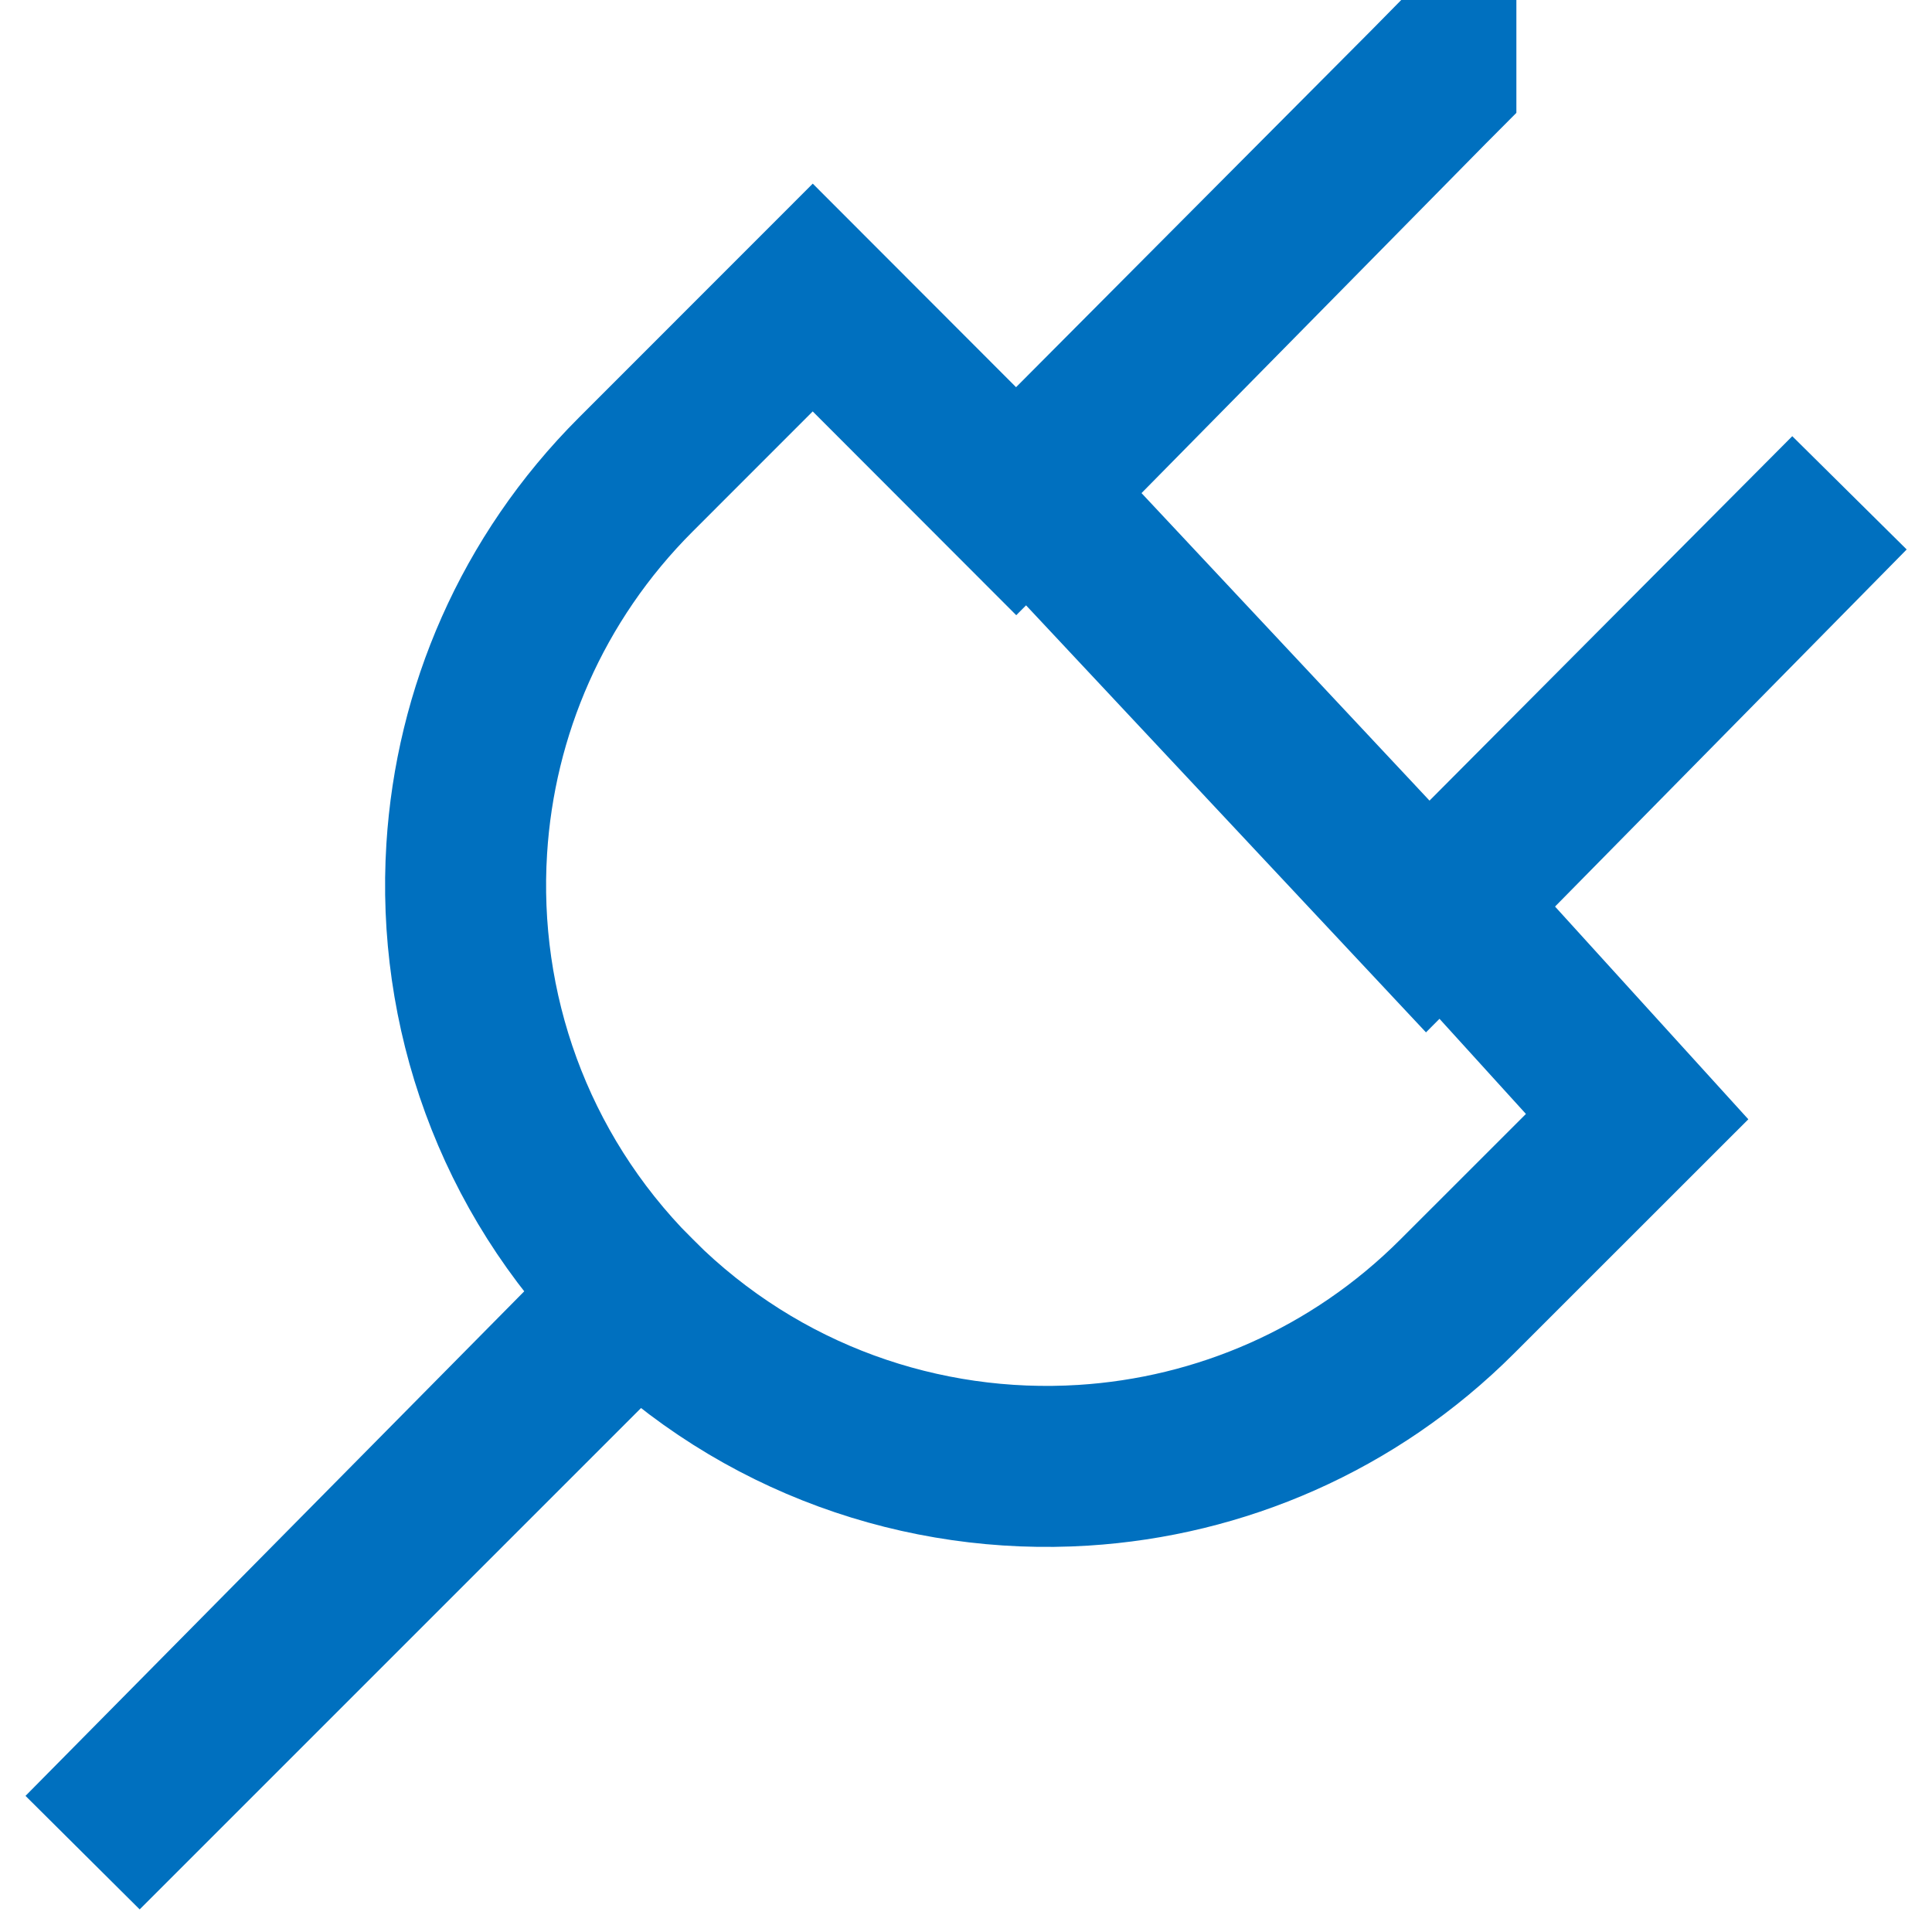
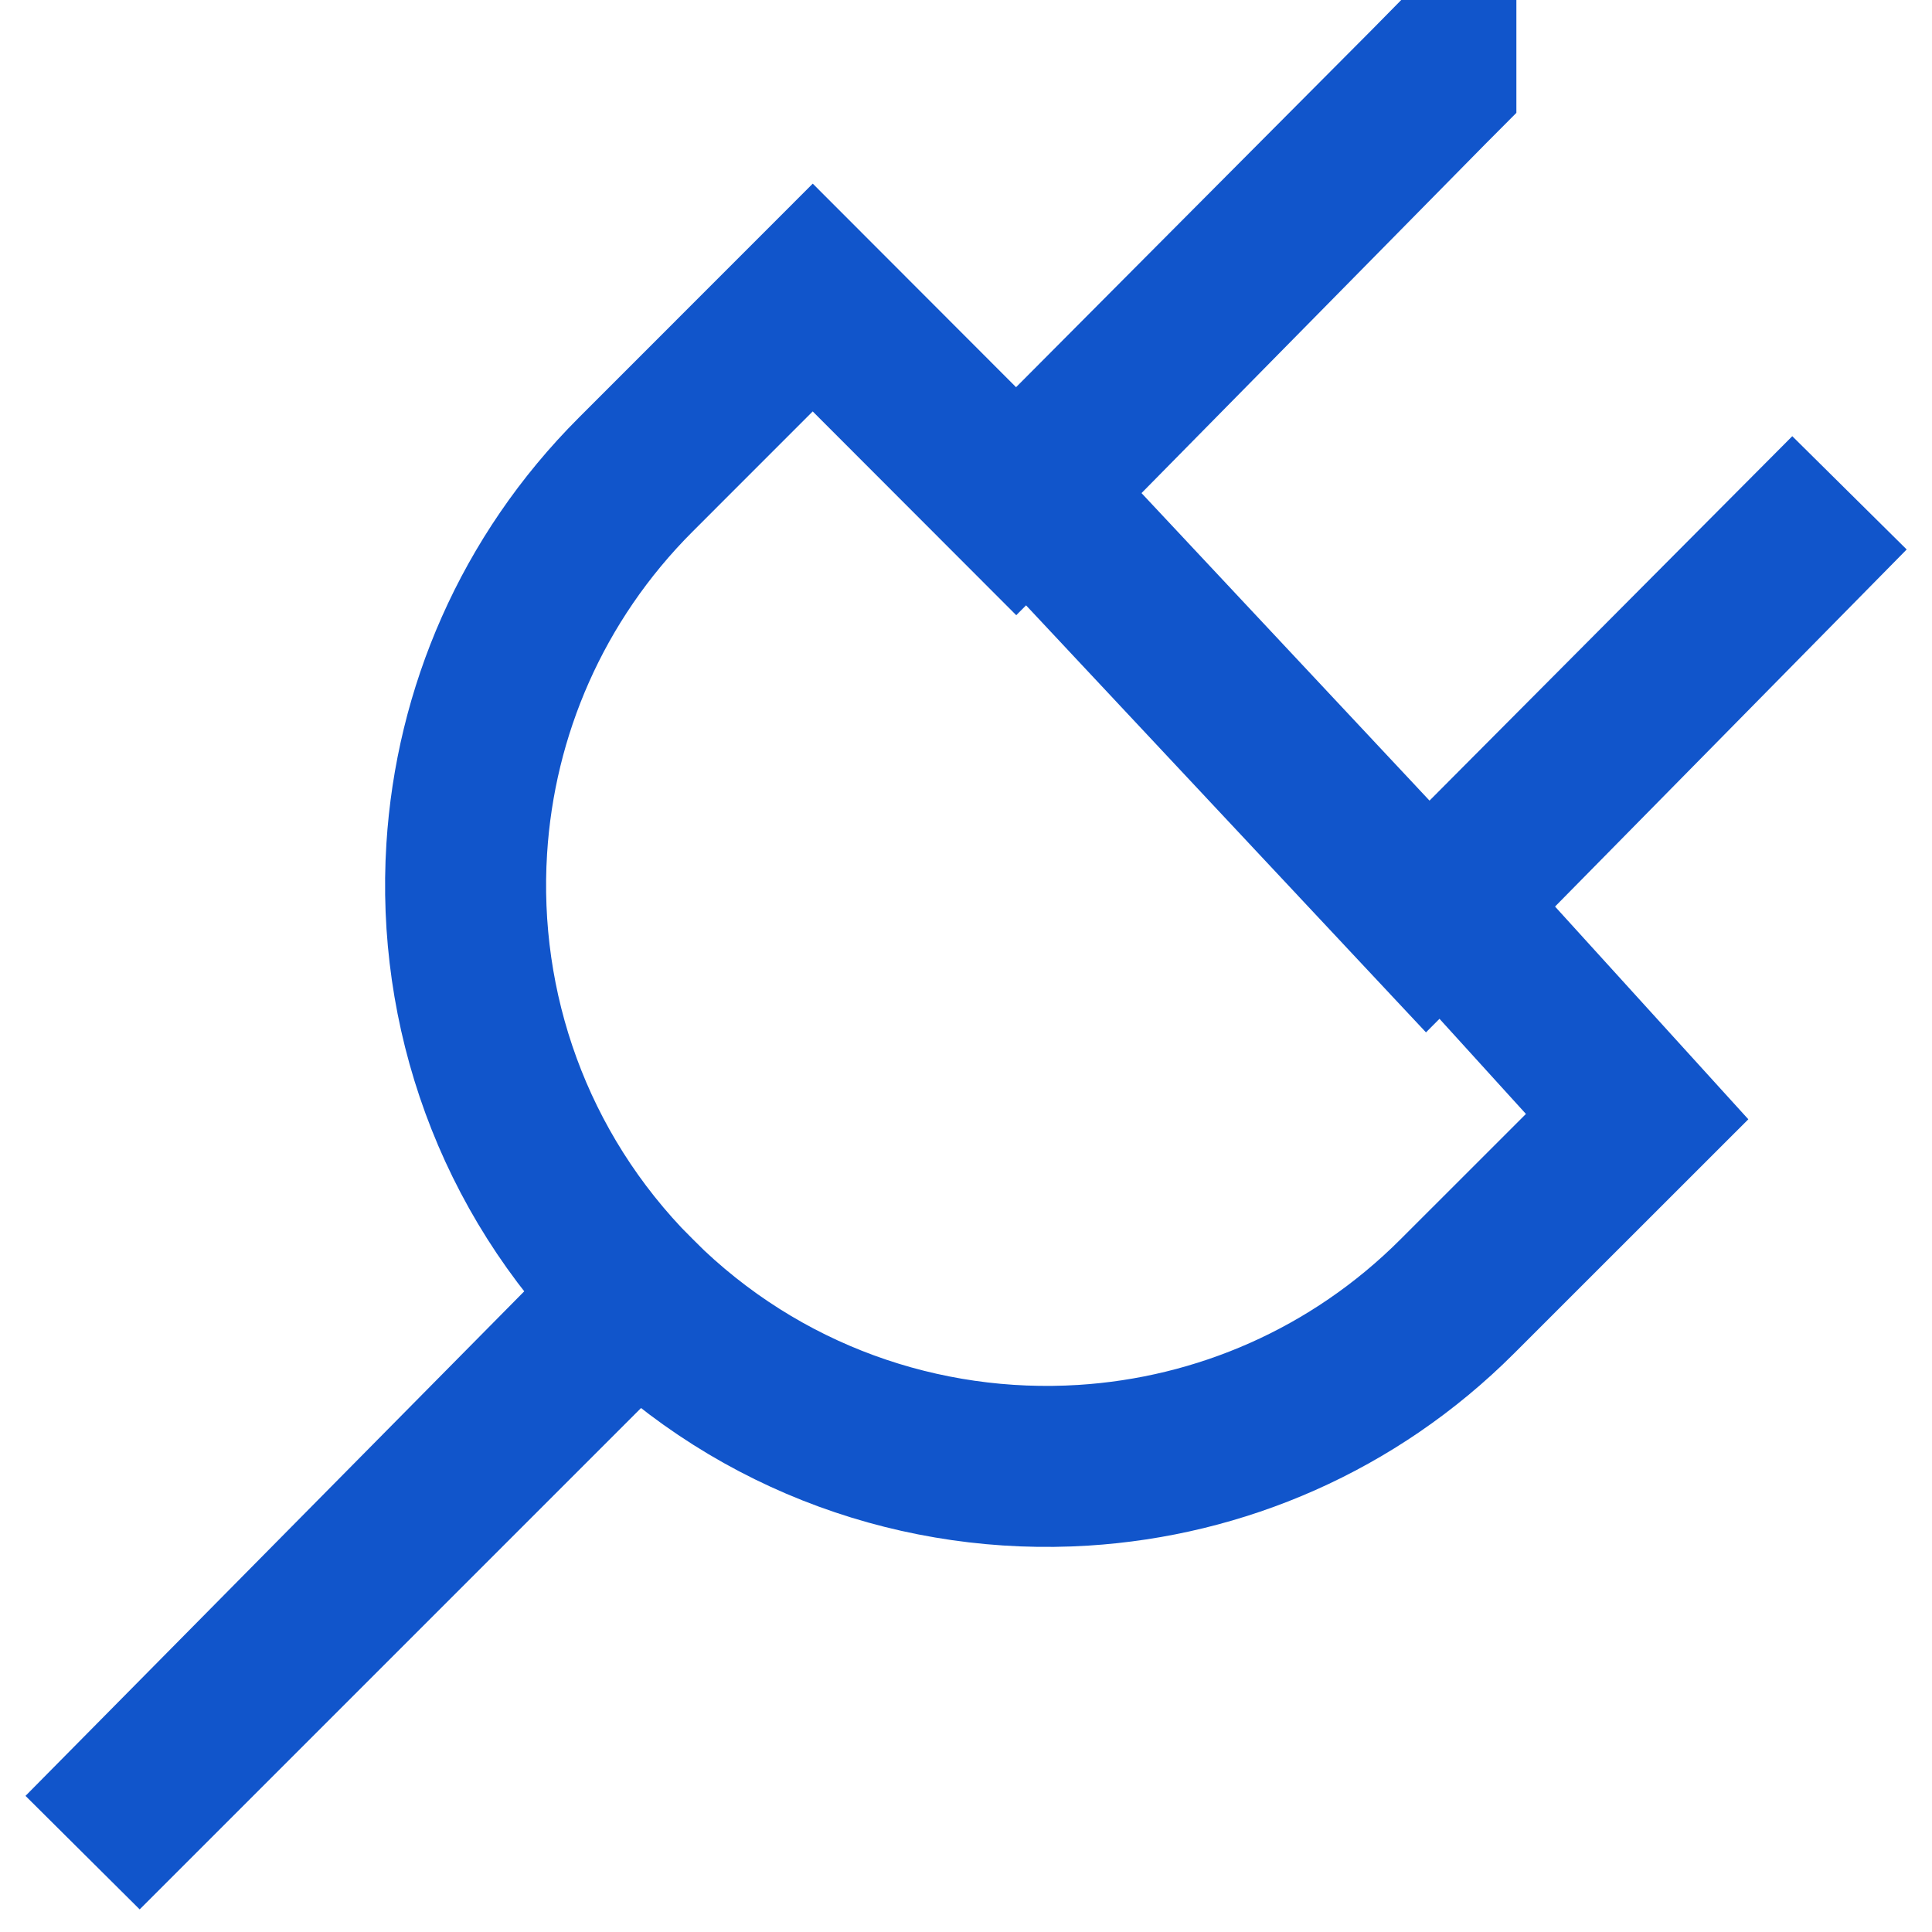
<svg xmlns="http://www.w3.org/2000/svg" width="24" height="24" viewBox="0 0 24 24">
-   <path fill="none" fill-rule="evenodd" stroke="#0070bf" stroke-width="2" d="M17.837.989l-5.214 5.237-2.527-2.53-2.198 2.199c-1.294 1.293-1.994 2.955-2.1 4.648-.125 1.987.567 4.016 2.08 5.539l-6.85 6.93 6.89-6.89c1.523 1.513 3.552 2.205 5.54 2.08 1.692-.106 3.354-.806 4.647-2.1l2.232-2.231-2.396-2.637 5.032-5.11-5.237 5.261-4.942-5.277 5.043-5.12z" />
+   <path fill="none" fill-rule="evenodd" stroke="#1155cb" stroke-width="2" d="M17.837.989l-5.214 5.237-2.527-2.53-2.198 2.199c-1.294 1.293-1.994 2.955-2.1 4.648-.125 1.987.567 4.016 2.08 5.539l-6.85 6.93 6.89-6.89c1.523 1.513 3.552 2.205 5.54 2.08 1.692-.106 3.354-.806 4.647-2.1l2.232-2.231-2.396-2.637 5.032-5.11-5.237 5.261-4.942-5.277 5.043-5.12z" />
</svg>
